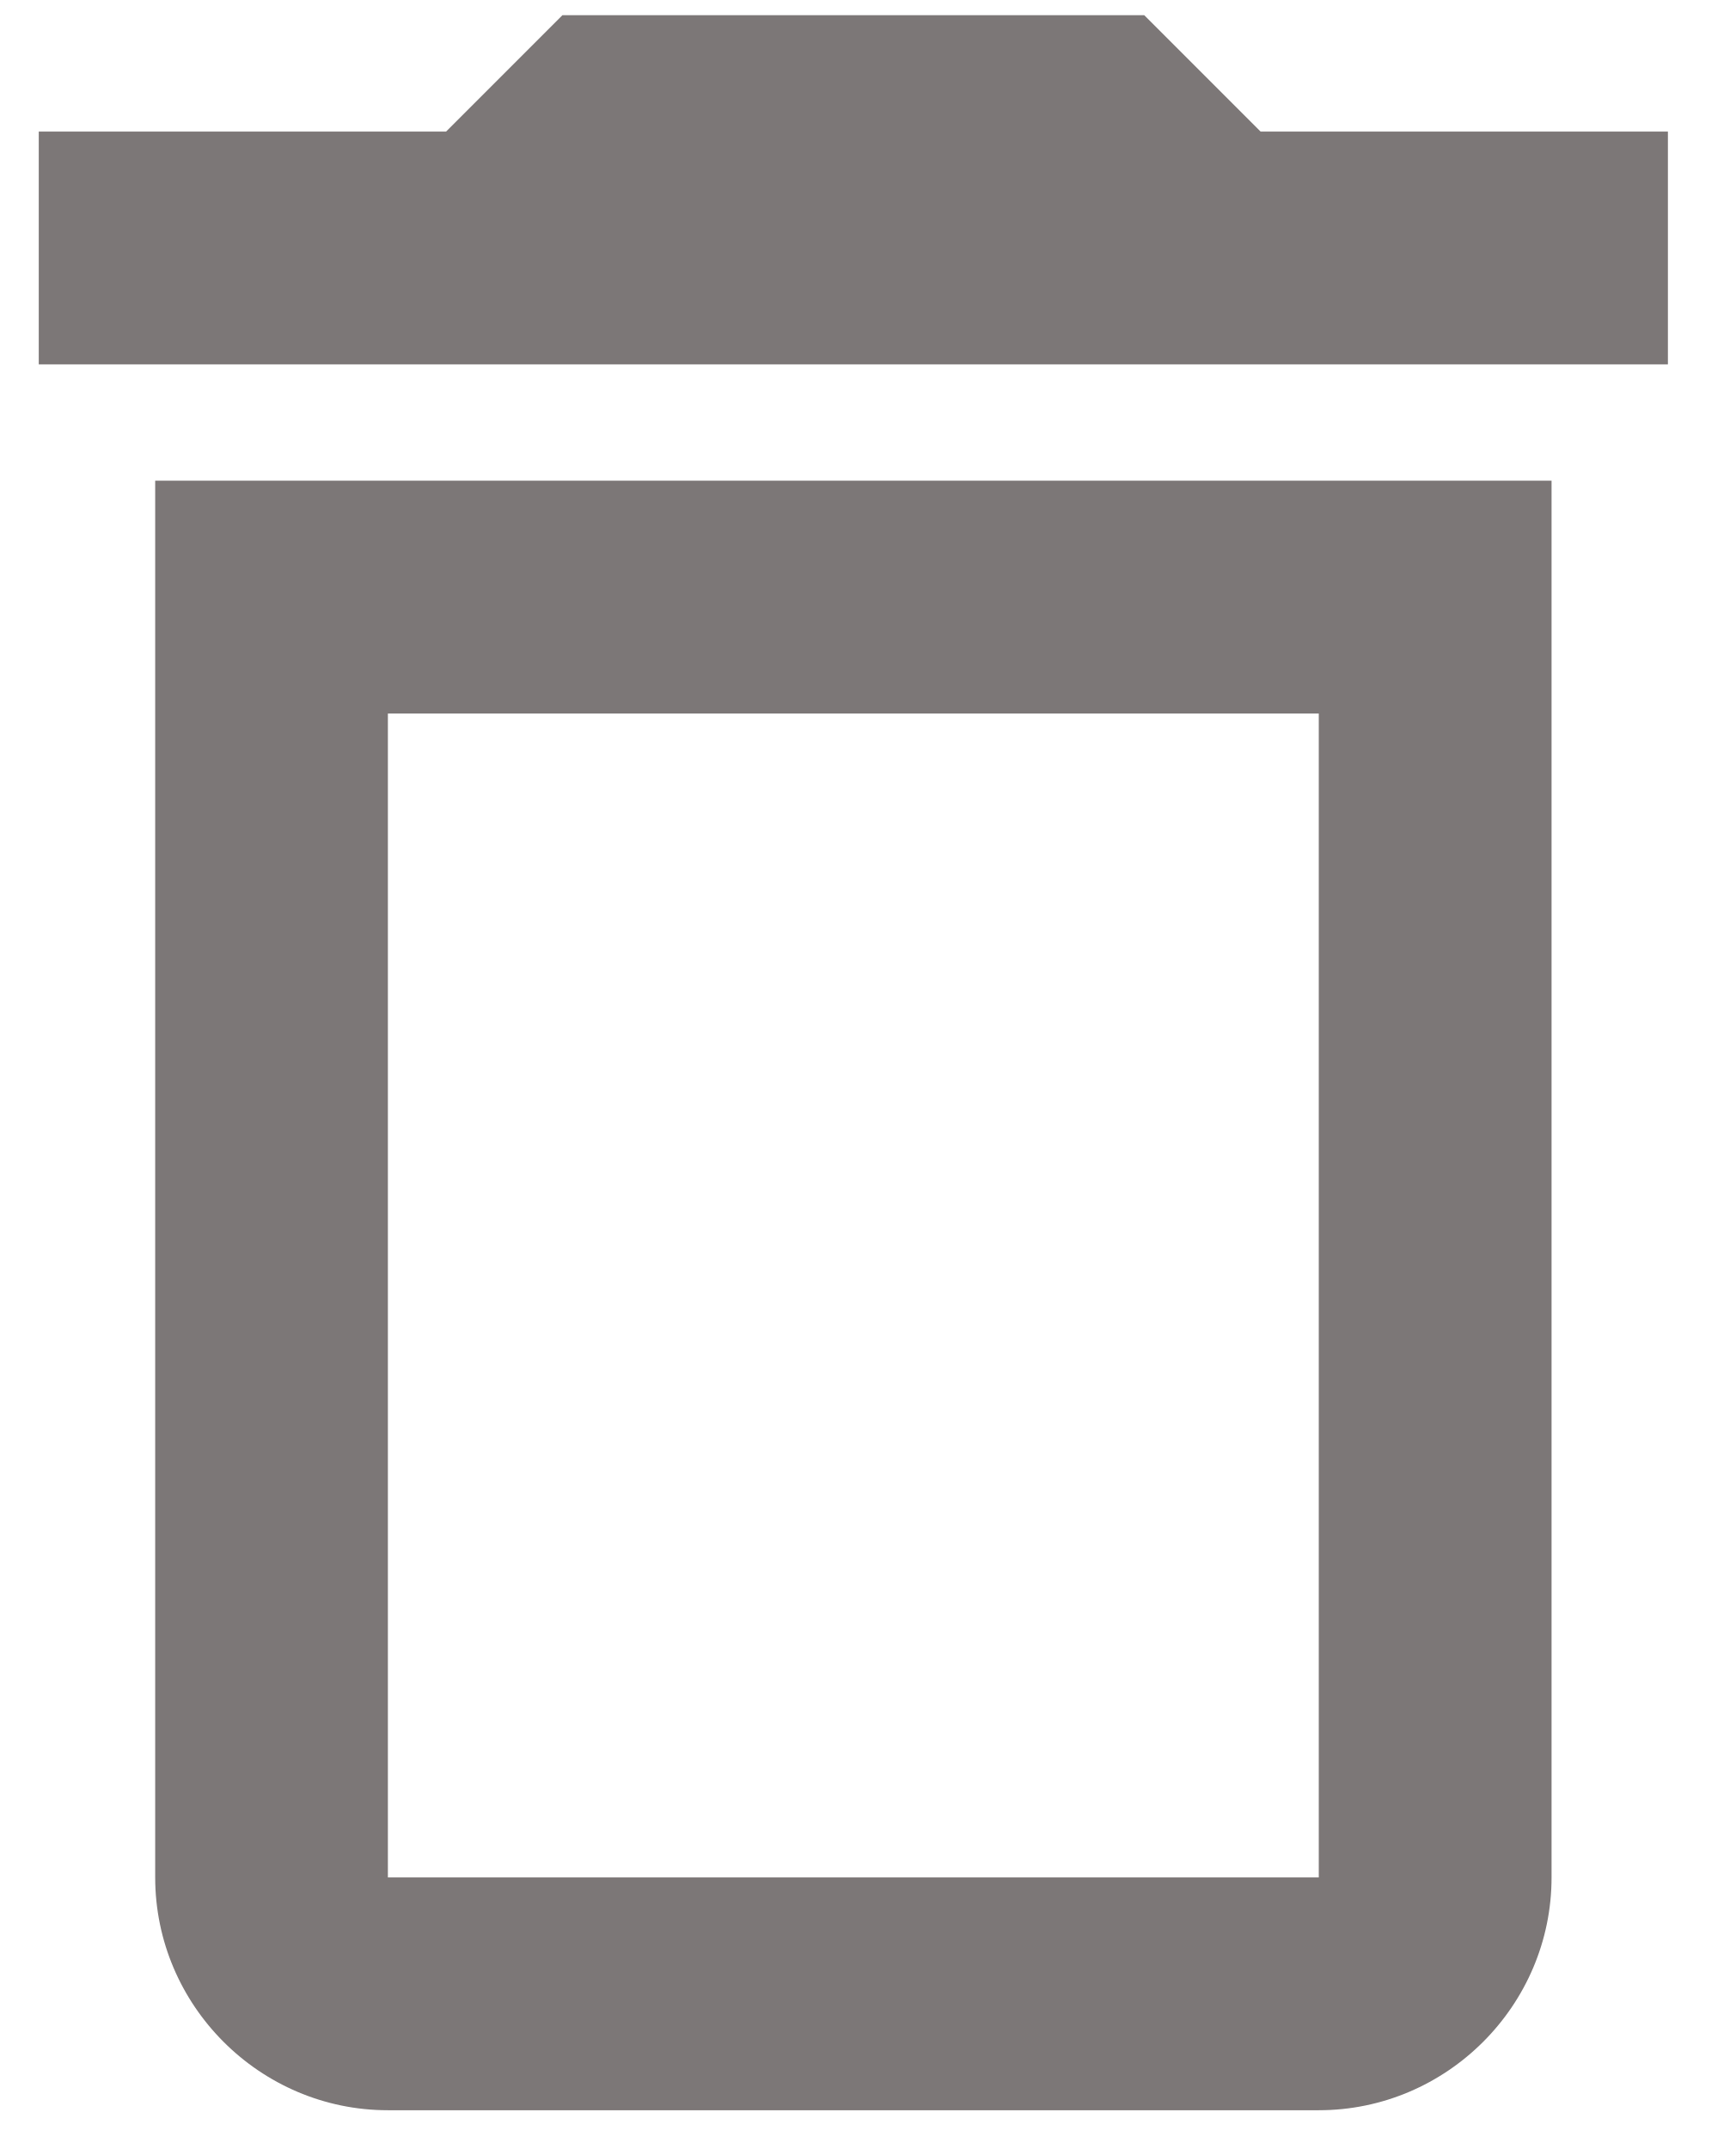
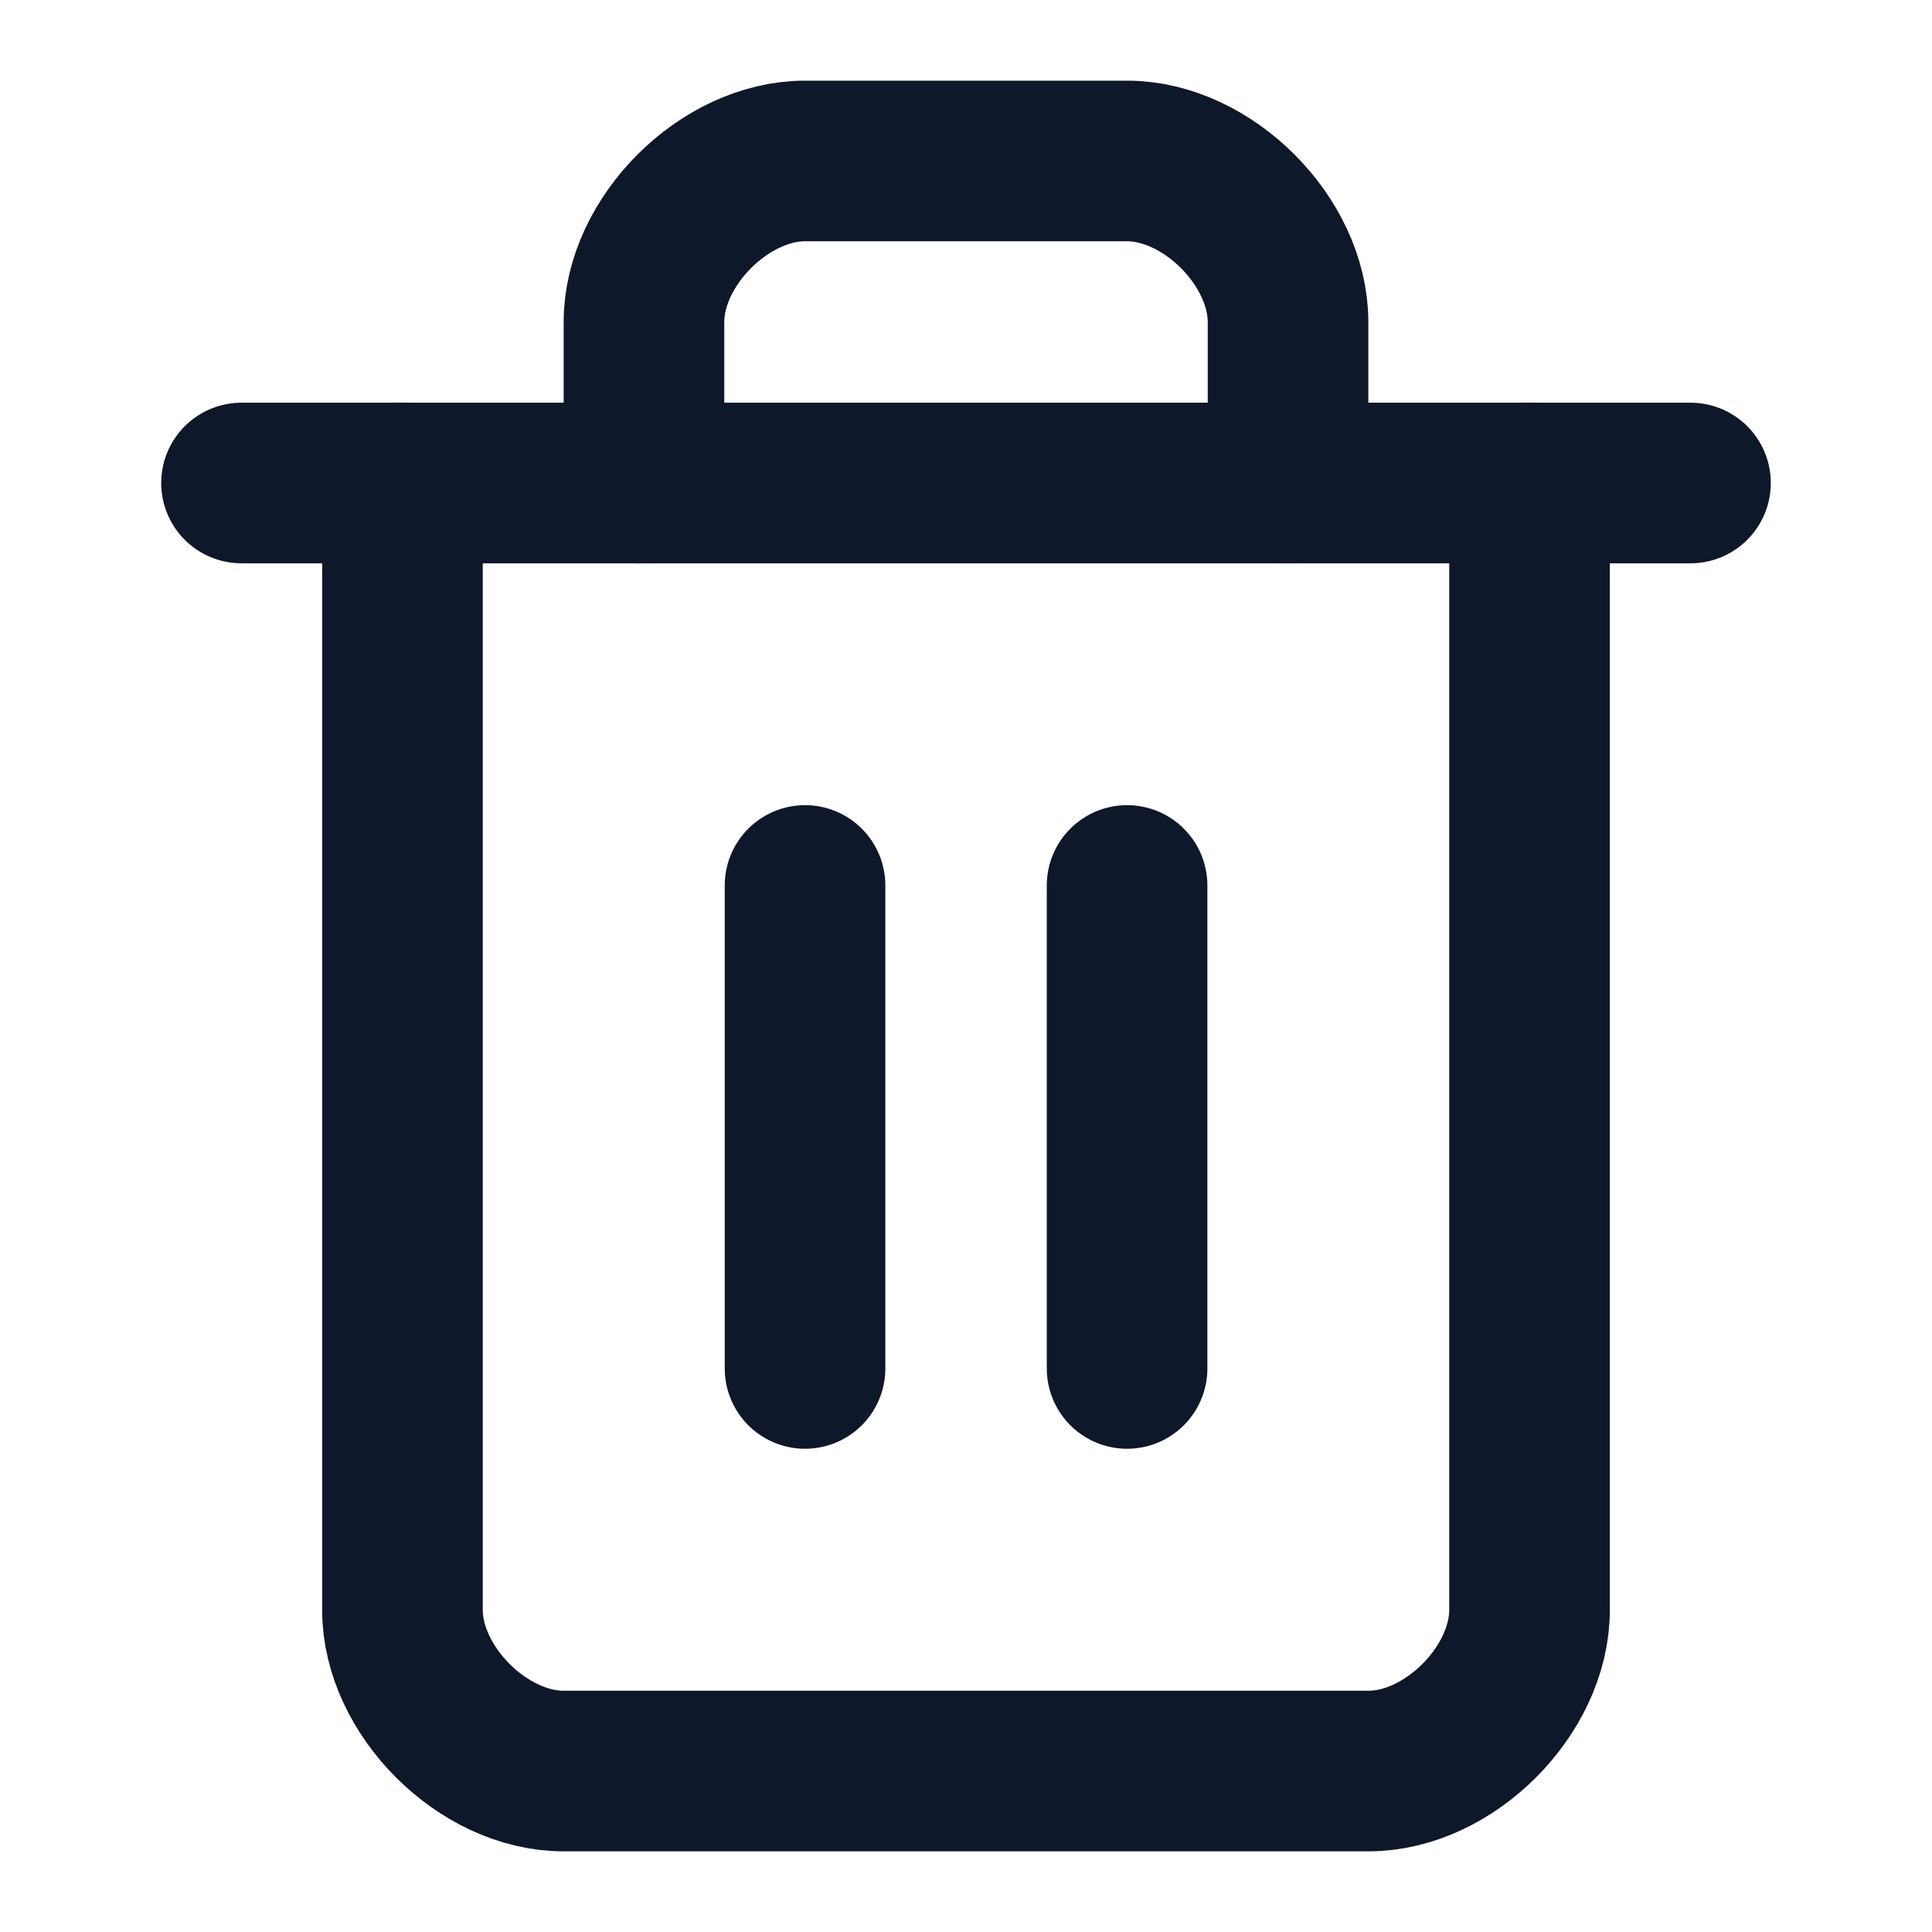
- <svg xmlns="http://www.w3.org/2000/svg" width="21" height="26" viewBox="0 0 21 26" fill="none">
-   <path d="M15.959 8.633V22.714H4.694V8.633H15.959ZM13.847 0.184H6.806L5.398 1.592H0.469V4.408H20.184V1.592H15.255L13.847 0.184ZM18.776 5.816H1.878V22.714C1.878 24.263 3.145 25.531 4.694 25.531H15.959C17.508 25.531 18.776 24.263 18.776 22.714V5.816Z" fill="#7C7777" />
+ <svg xmlns="http://www.w3.org/2000/svg" width="16" height="16" viewBox="0 0 16 16" fill="none">
+   <path d="M2 4H14" stroke="#0F172A" stroke-width="1.33" stroke-linecap="round" stroke-linejoin="round" />
+   <path d="M12.667 4V13.333C12.667 14 12 14.667 11.334 14.667H4.667C4 14.667 3.333 14 3.333 13.333V4" stroke="#0F172A" stroke-width="1.33" stroke-linecap="round" stroke-linejoin="round" />
+   <path d="M5.333 4V2.667C5.333 2 6 1.333 6.667 1.333H9.334C10 1.333 10.667 2 10.667 2.667V4" stroke="#0F172A" stroke-width="1.33" stroke-linecap="round" stroke-linejoin="round" />
+   <path d="M6.667 7.333V11.333" stroke="#0F172A" stroke-width="1.33" stroke-linecap="round" stroke-linejoin="round" />
+   <path d="M9.334 7.333V11.333" stroke="#0F172A" stroke-width="1.33" stroke-linecap="round" stroke-linejoin="round" />
</svg>
